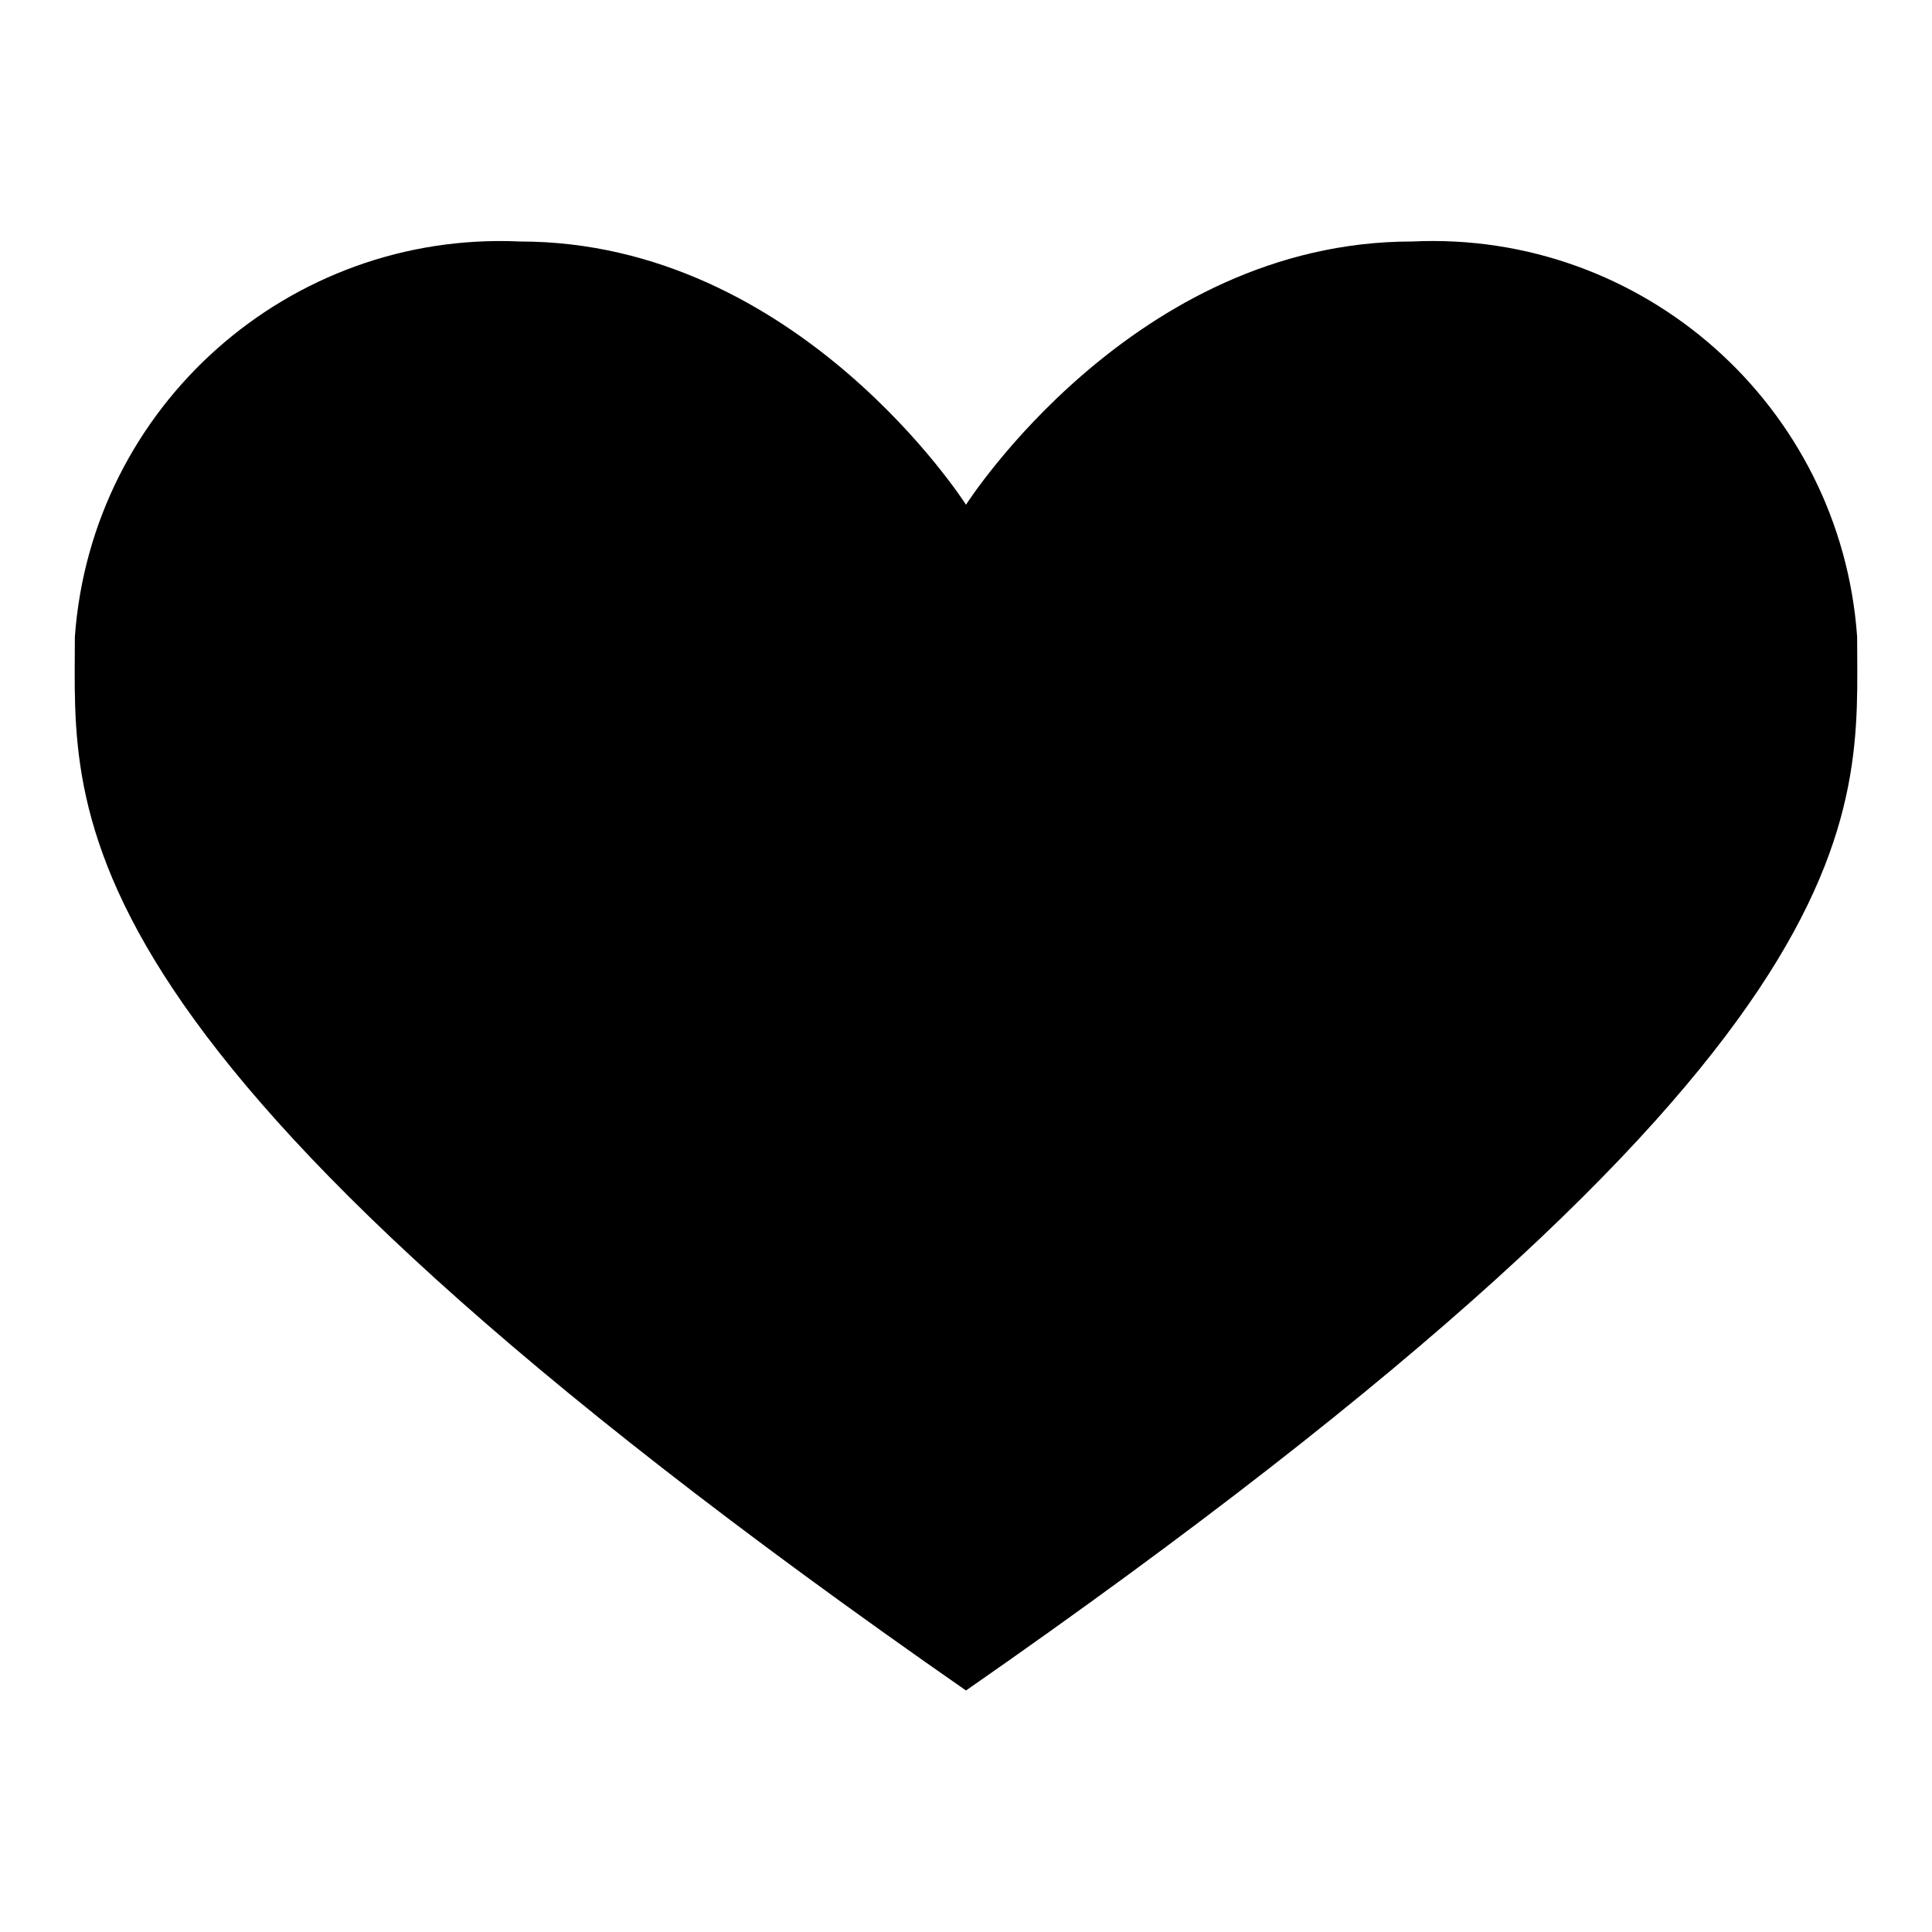
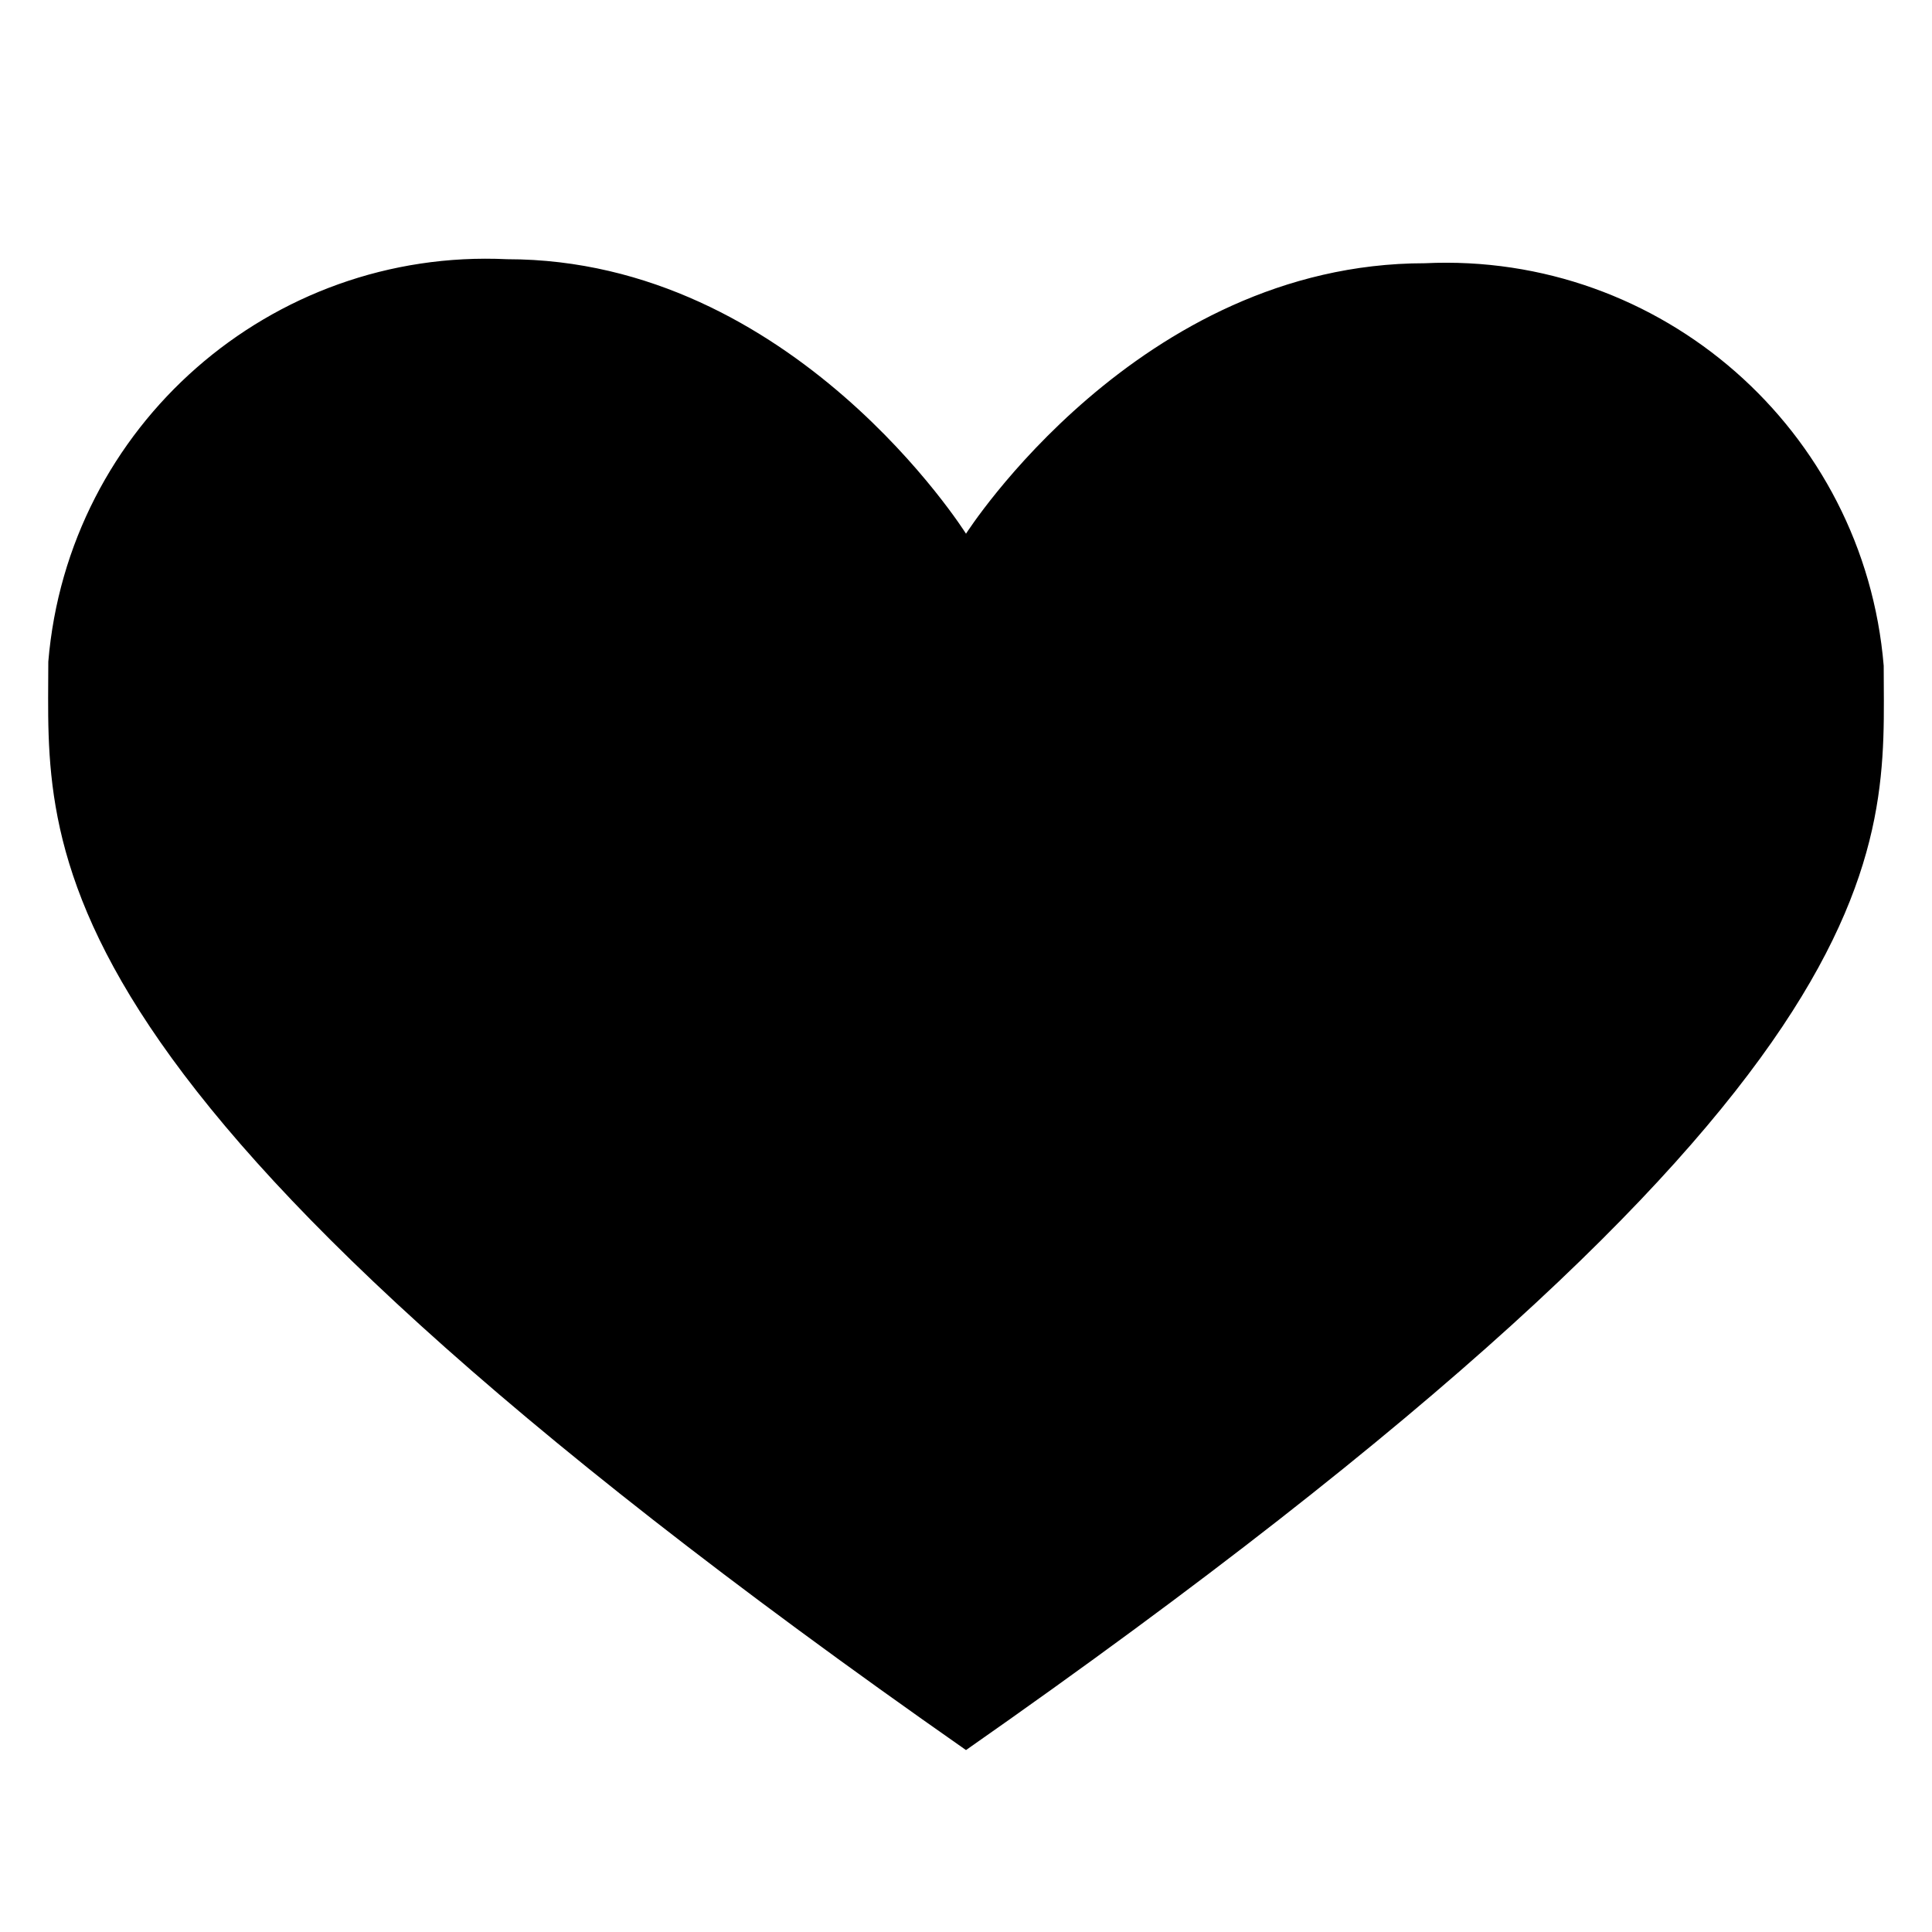
- <svg xmlns="http://www.w3.org/2000/svg" viewBox="0 0 24 24" width="24" height="24">
-   <path d="M12,21C23.5,13,23.07,10.14,23.07,7.91A5.29,5.29,0,0,0,17.54,3C14.08,3,12,6.27,12,6.27S9.92,3,6.46,3A5.3,5.3,0,0,0,.93,7.91C.93,10.14.5,13,12,21Z" />
+ <svg xmlns="http://www.w3.org/2000/svg" width="24" height="24" viewBox="0 0 24 24">
+   <path d="M12,21.74C23.84,13.46,23.4,10.55,23.4,8.27a5.46,5.46,0,0,0-5.7-5c-3.56,0-5.7,3.36-5.7,3.36S9.86,3.22,6.3,3.22a5.46,5.46,0,0,0-5.7,5C.6,10.56.16,13.46,12,21.74Z" />
</svg>
